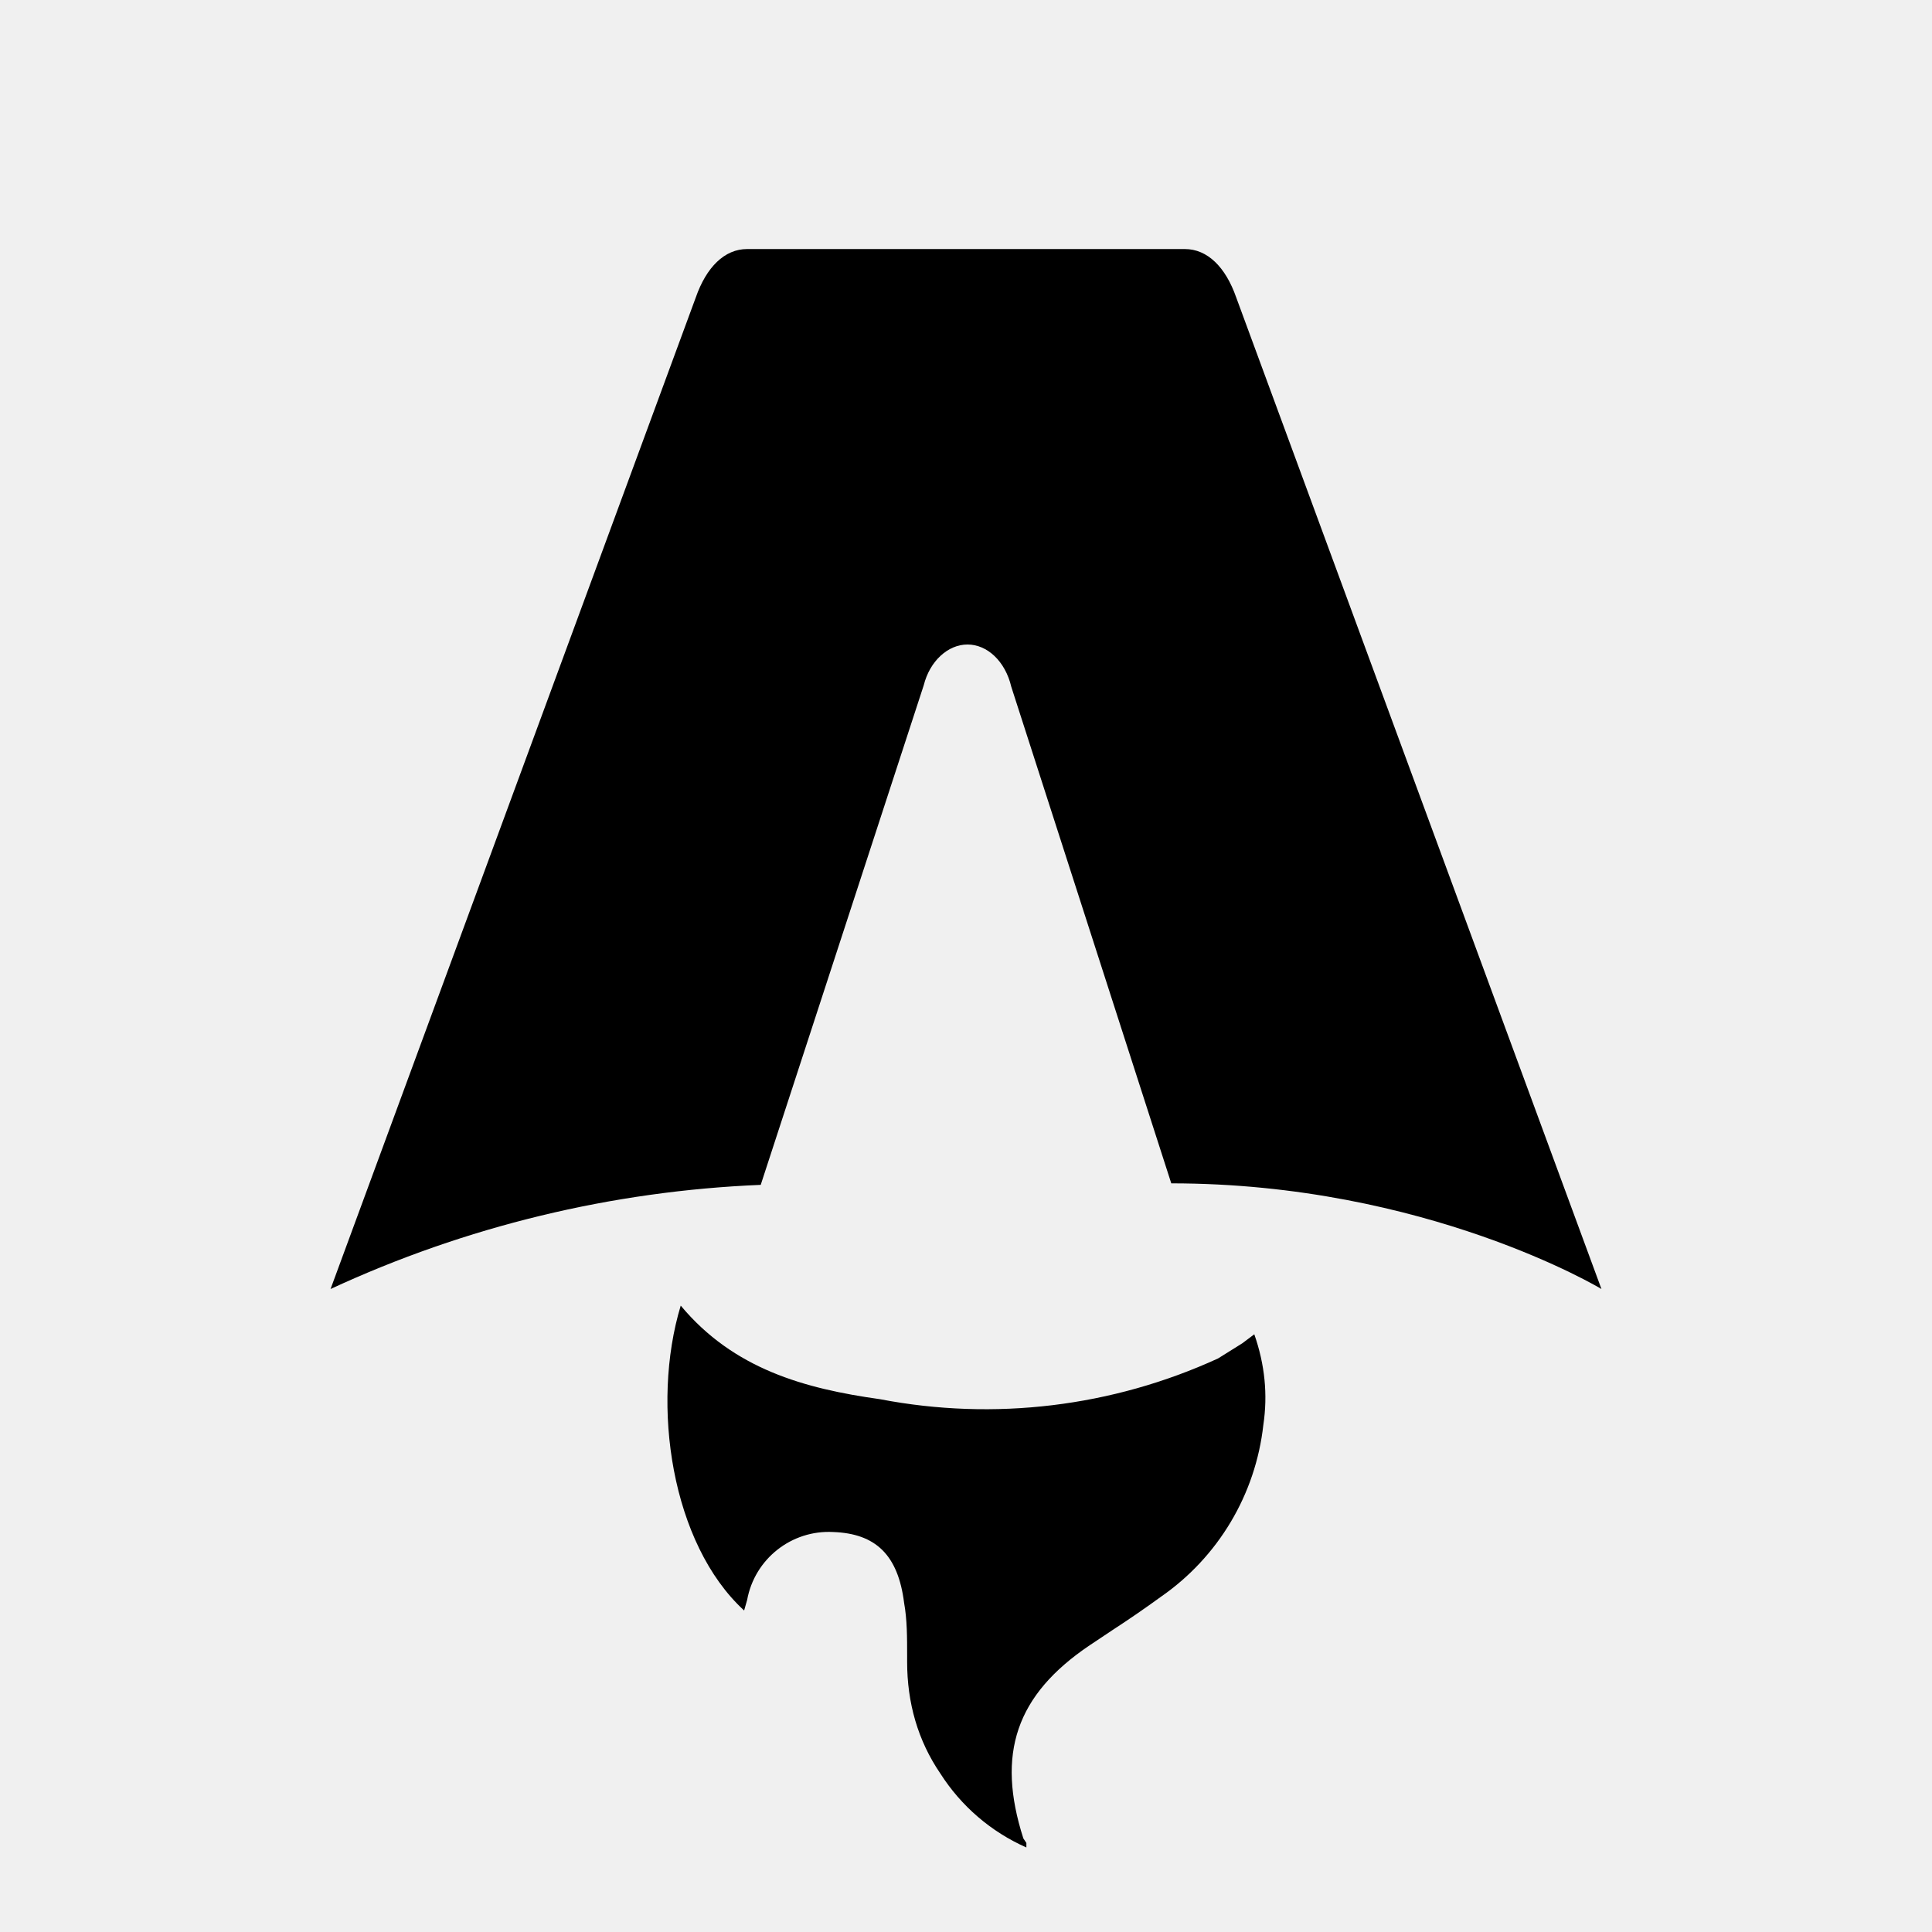
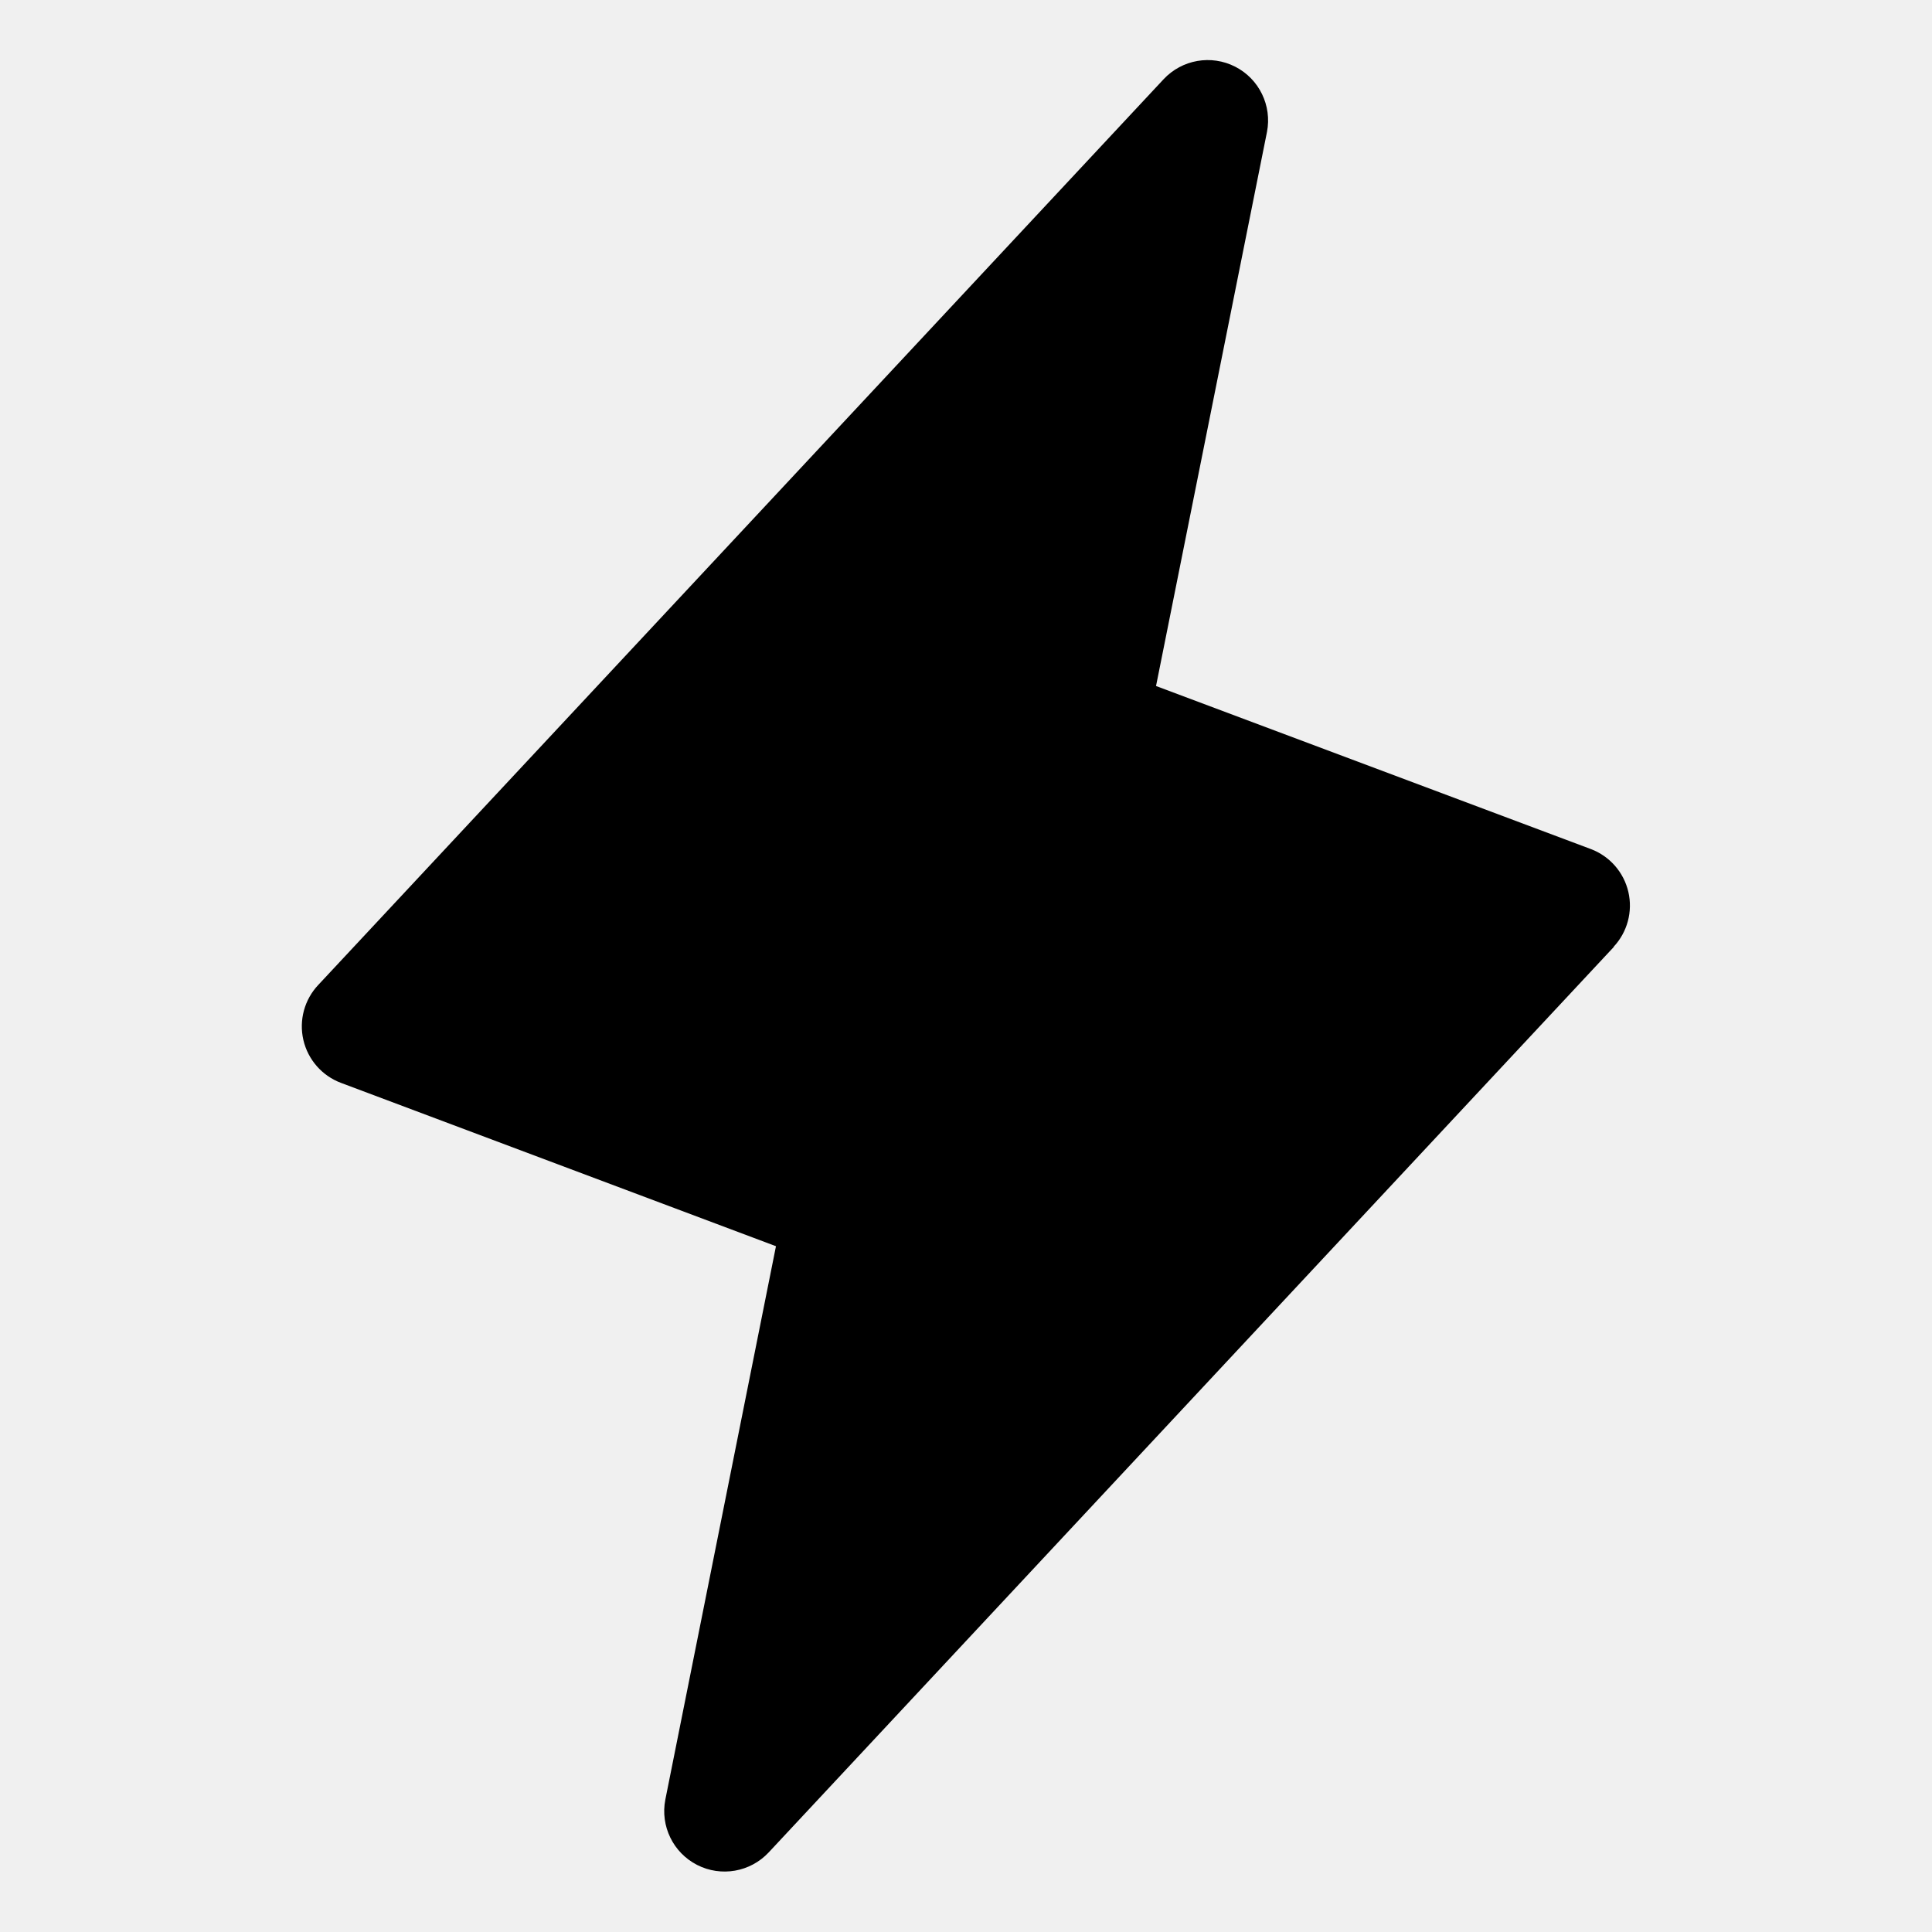
- <svg xmlns="http://www.w3.org/2000/svg" fill="none" viewBox="0 0 128 128">
-   <path d="M50.4 78.5a75.1 75.1 0 0 0-28.5 6.9l24.2-65.7c.7-2 1.9-3.2 3.4-3.2h29c1.5 0 2.7 1.2 3.4 3.2l24.2 65.7s-11.6-7-28.5-7L67 45.5c-.4-1.7-1.6-2.8-2.9-2.8-1.3 0-2.5 1.1-2.9 2.7L50.4 78.5Zm-1.1 28.2Zm-4.2-20.2c-2 6.6-.6 15.8 4.2 20.2a17.5 17.5 0 0 1 .2-.7 5.5 5.5 0 0 1 5.7-4.5c2.8.1 4.3 1.5 4.7 4.7.2 1.1.2 2.3.2 3.5v.4c0 2.7.7 5.2 2.2 7.4a13 13 0 0 0 5.7 4.9v-.3l-.2-.3c-1.8-5.6-.5-9.5 4.4-12.8l1.5-1a73 73 0 0 0 3.2-2.2 16 16 0 0 0 6.8-11.4c.3-2 .1-4-.6-6l-.8.6-1.6 1a37 37 0 0 1-22.4 2.7c-5-.7-9.7-2-13.2-6.2Z" />
-   <style>
-         path { fill: #000; }
-         @media (prefers-color-scheme: dark) {
-             path { fill: #FFF; }
-         }
-     </style>
+ <svg xmlns="http://www.w3.org/2000/svg" width="1em" height="1em" viewBox="0 0 256 256">
+   <path fill="currentColor" d="m213.85 125.46l-112 120a8 8 0 0 1-13.69-7l14.66-73.33l-57.63-21.64a8 8 0 0 1-3-13l112-120a8 8 0 0 1 13.69 7l-14.7 73.41l57.63 21.61a8 8 0 0 1 3 12.95Z" />
</svg>
